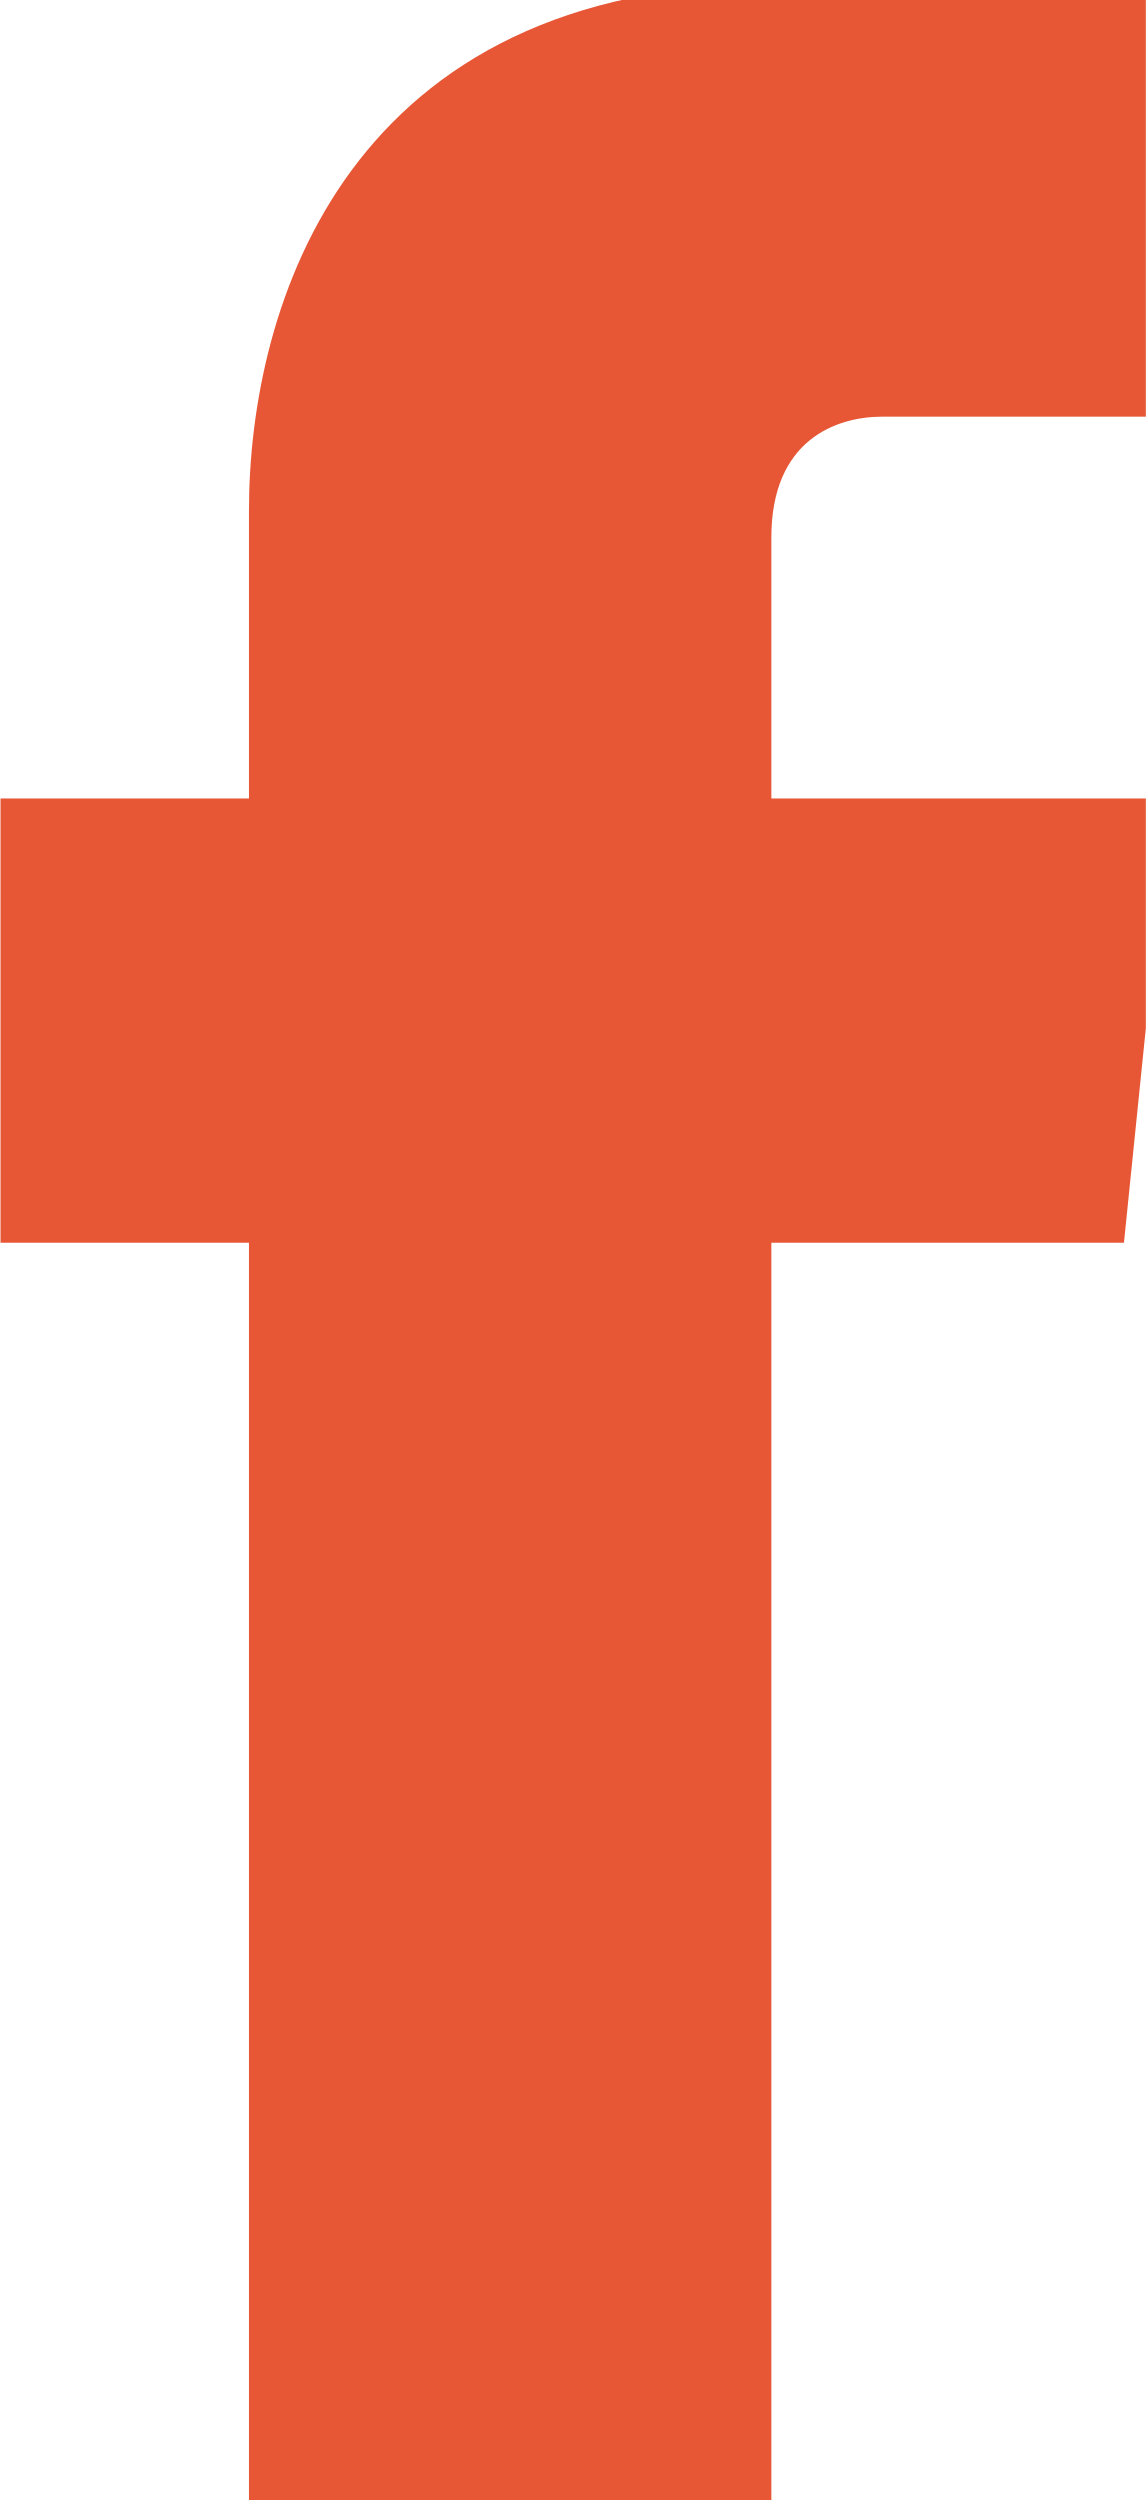
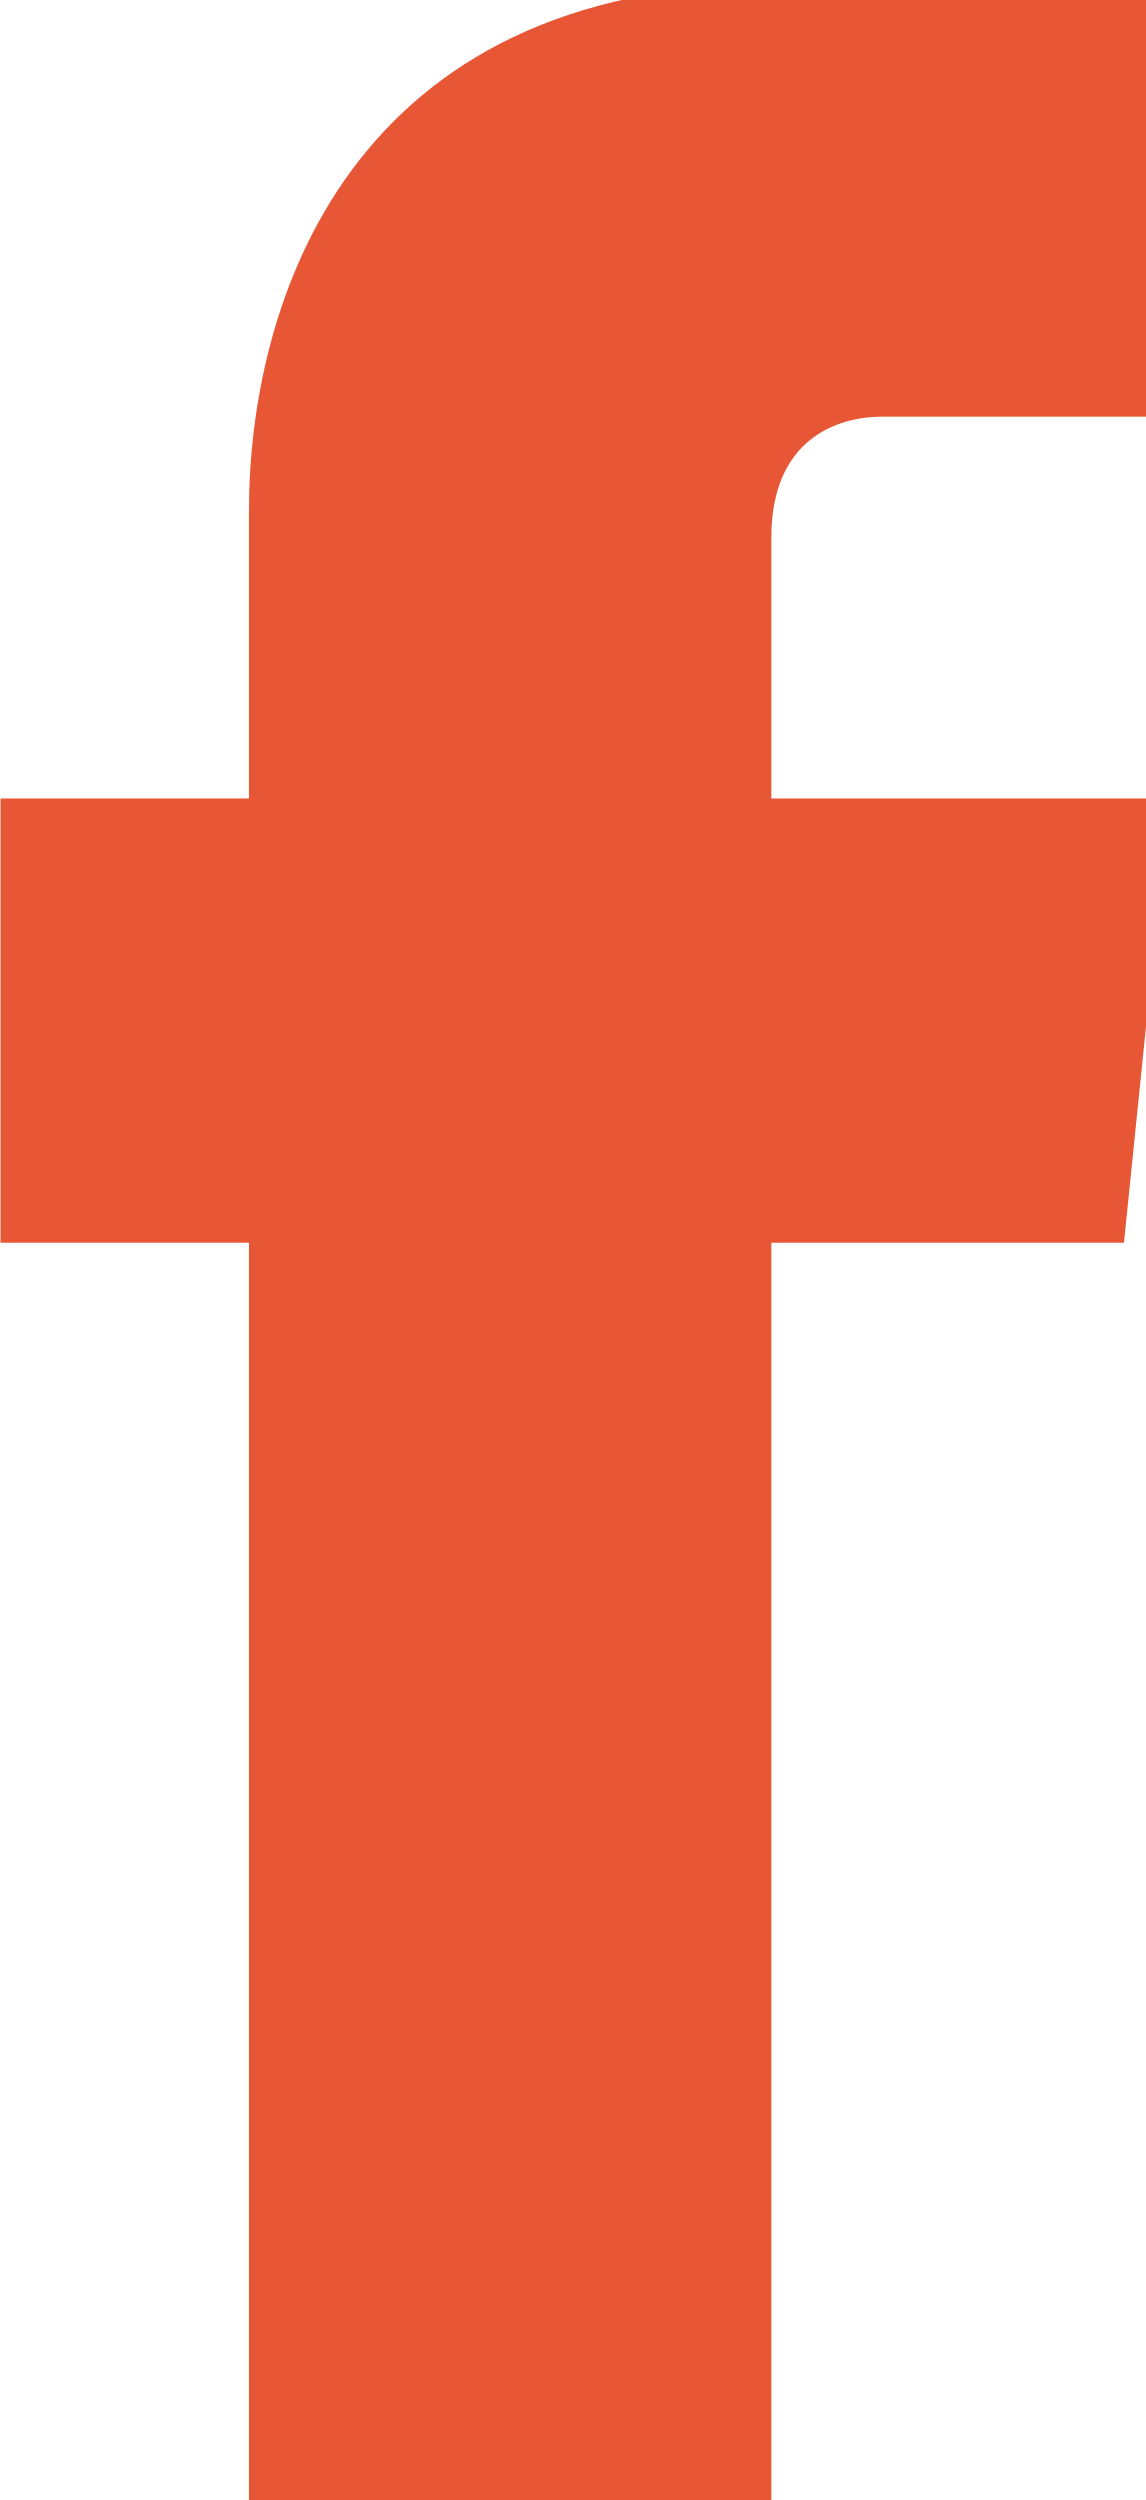
<svg xmlns="http://www.w3.org/2000/svg" viewBox="0 0 22 48" width="22" height="48">
-   <defs>
-     <clipPath clipPathUnits="userSpaceOnUse" id="cp1">
-       <path d="M0 0L22 0L22 48L0 48Z" />
-     </clipPath>
-   </defs>
-   <g clip-path="url(#cp1)">
-     <path d="M22.45,15.33h-7.64v-5.01c0,-1.88 1.25,-2.32 2.13,-2.32h5.4v-8.28l-7.43,-0.03c-8.25,0 -10.13,6.17 -10.13,10.12v5.52h-4.77v8.53h4.77v24.14h10.03v-24.14h6.77z" fill="#e75735" />
-   </g>
+   <path d="M22.45,15.33h-7.64v-5.01c0,-1.88 1.25,-2.32 2.13,-2.32h5.4v-8.28l-7.43,-0.03c-8.25,0 -10.13,6.17 -10.13,10.12v5.52h-4.77v8.53h4.77v24.14h10.03v-24.14h6.77z" fill="#e75735" />
</svg>
